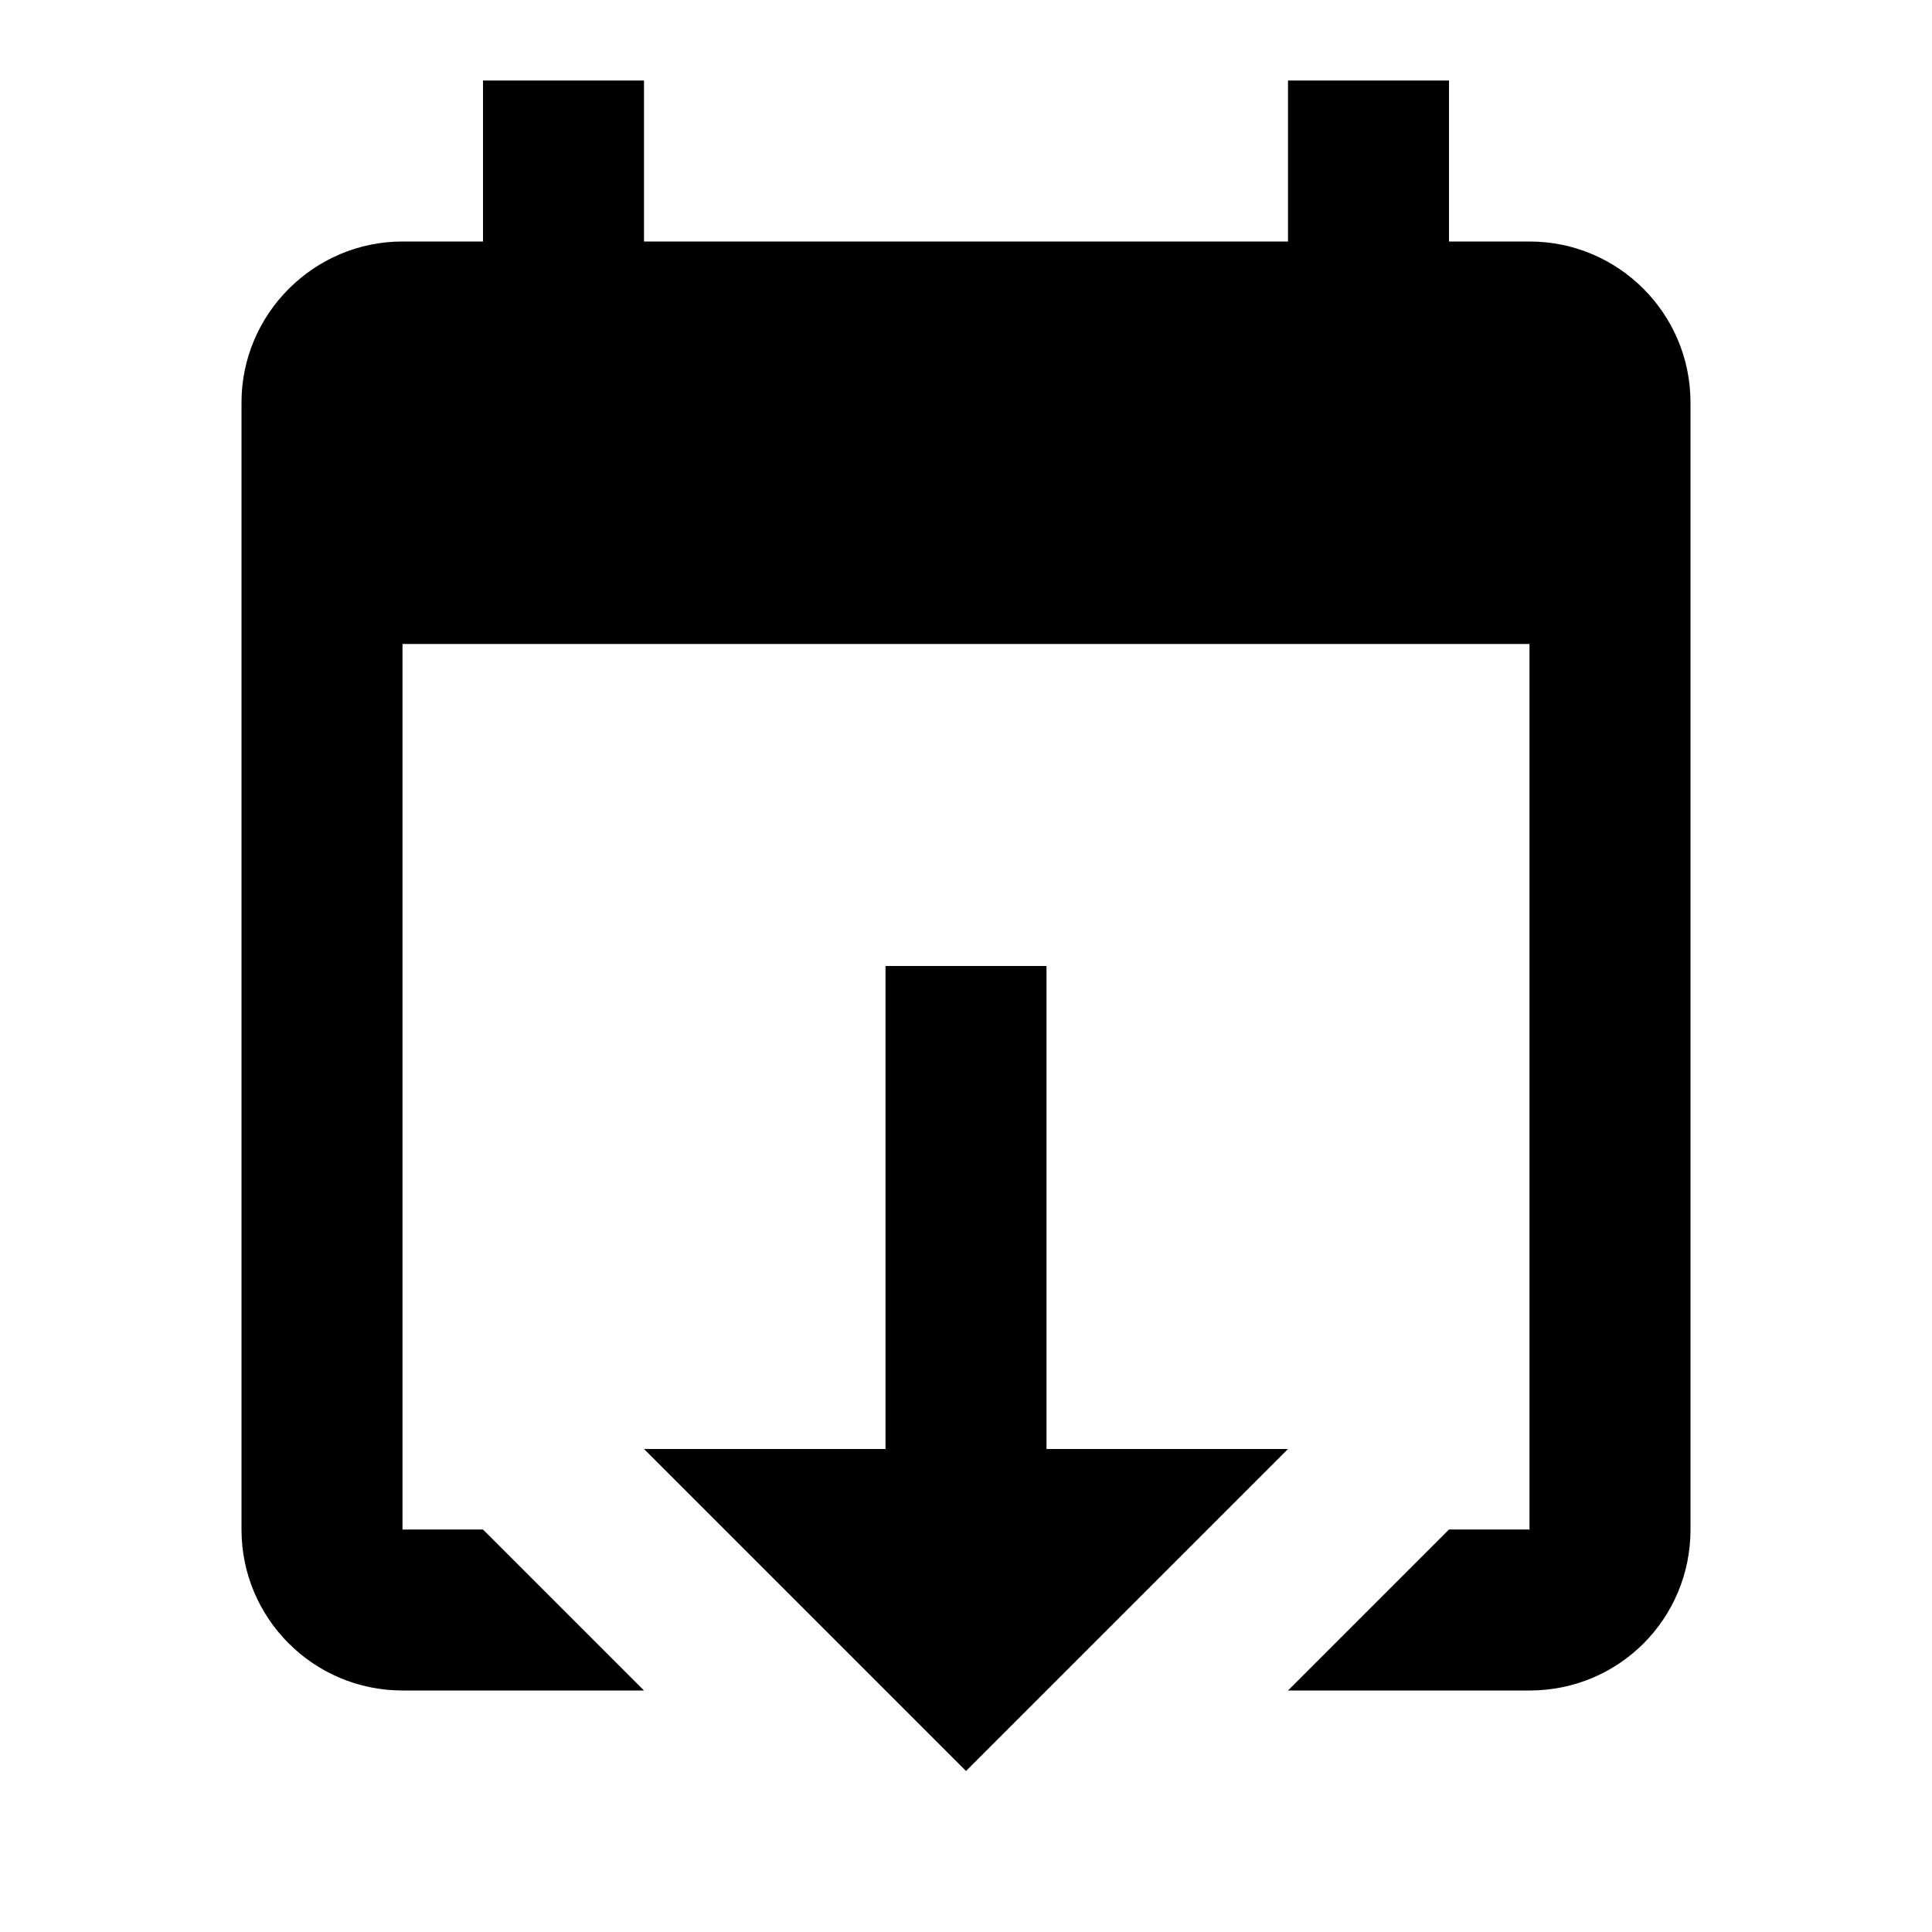
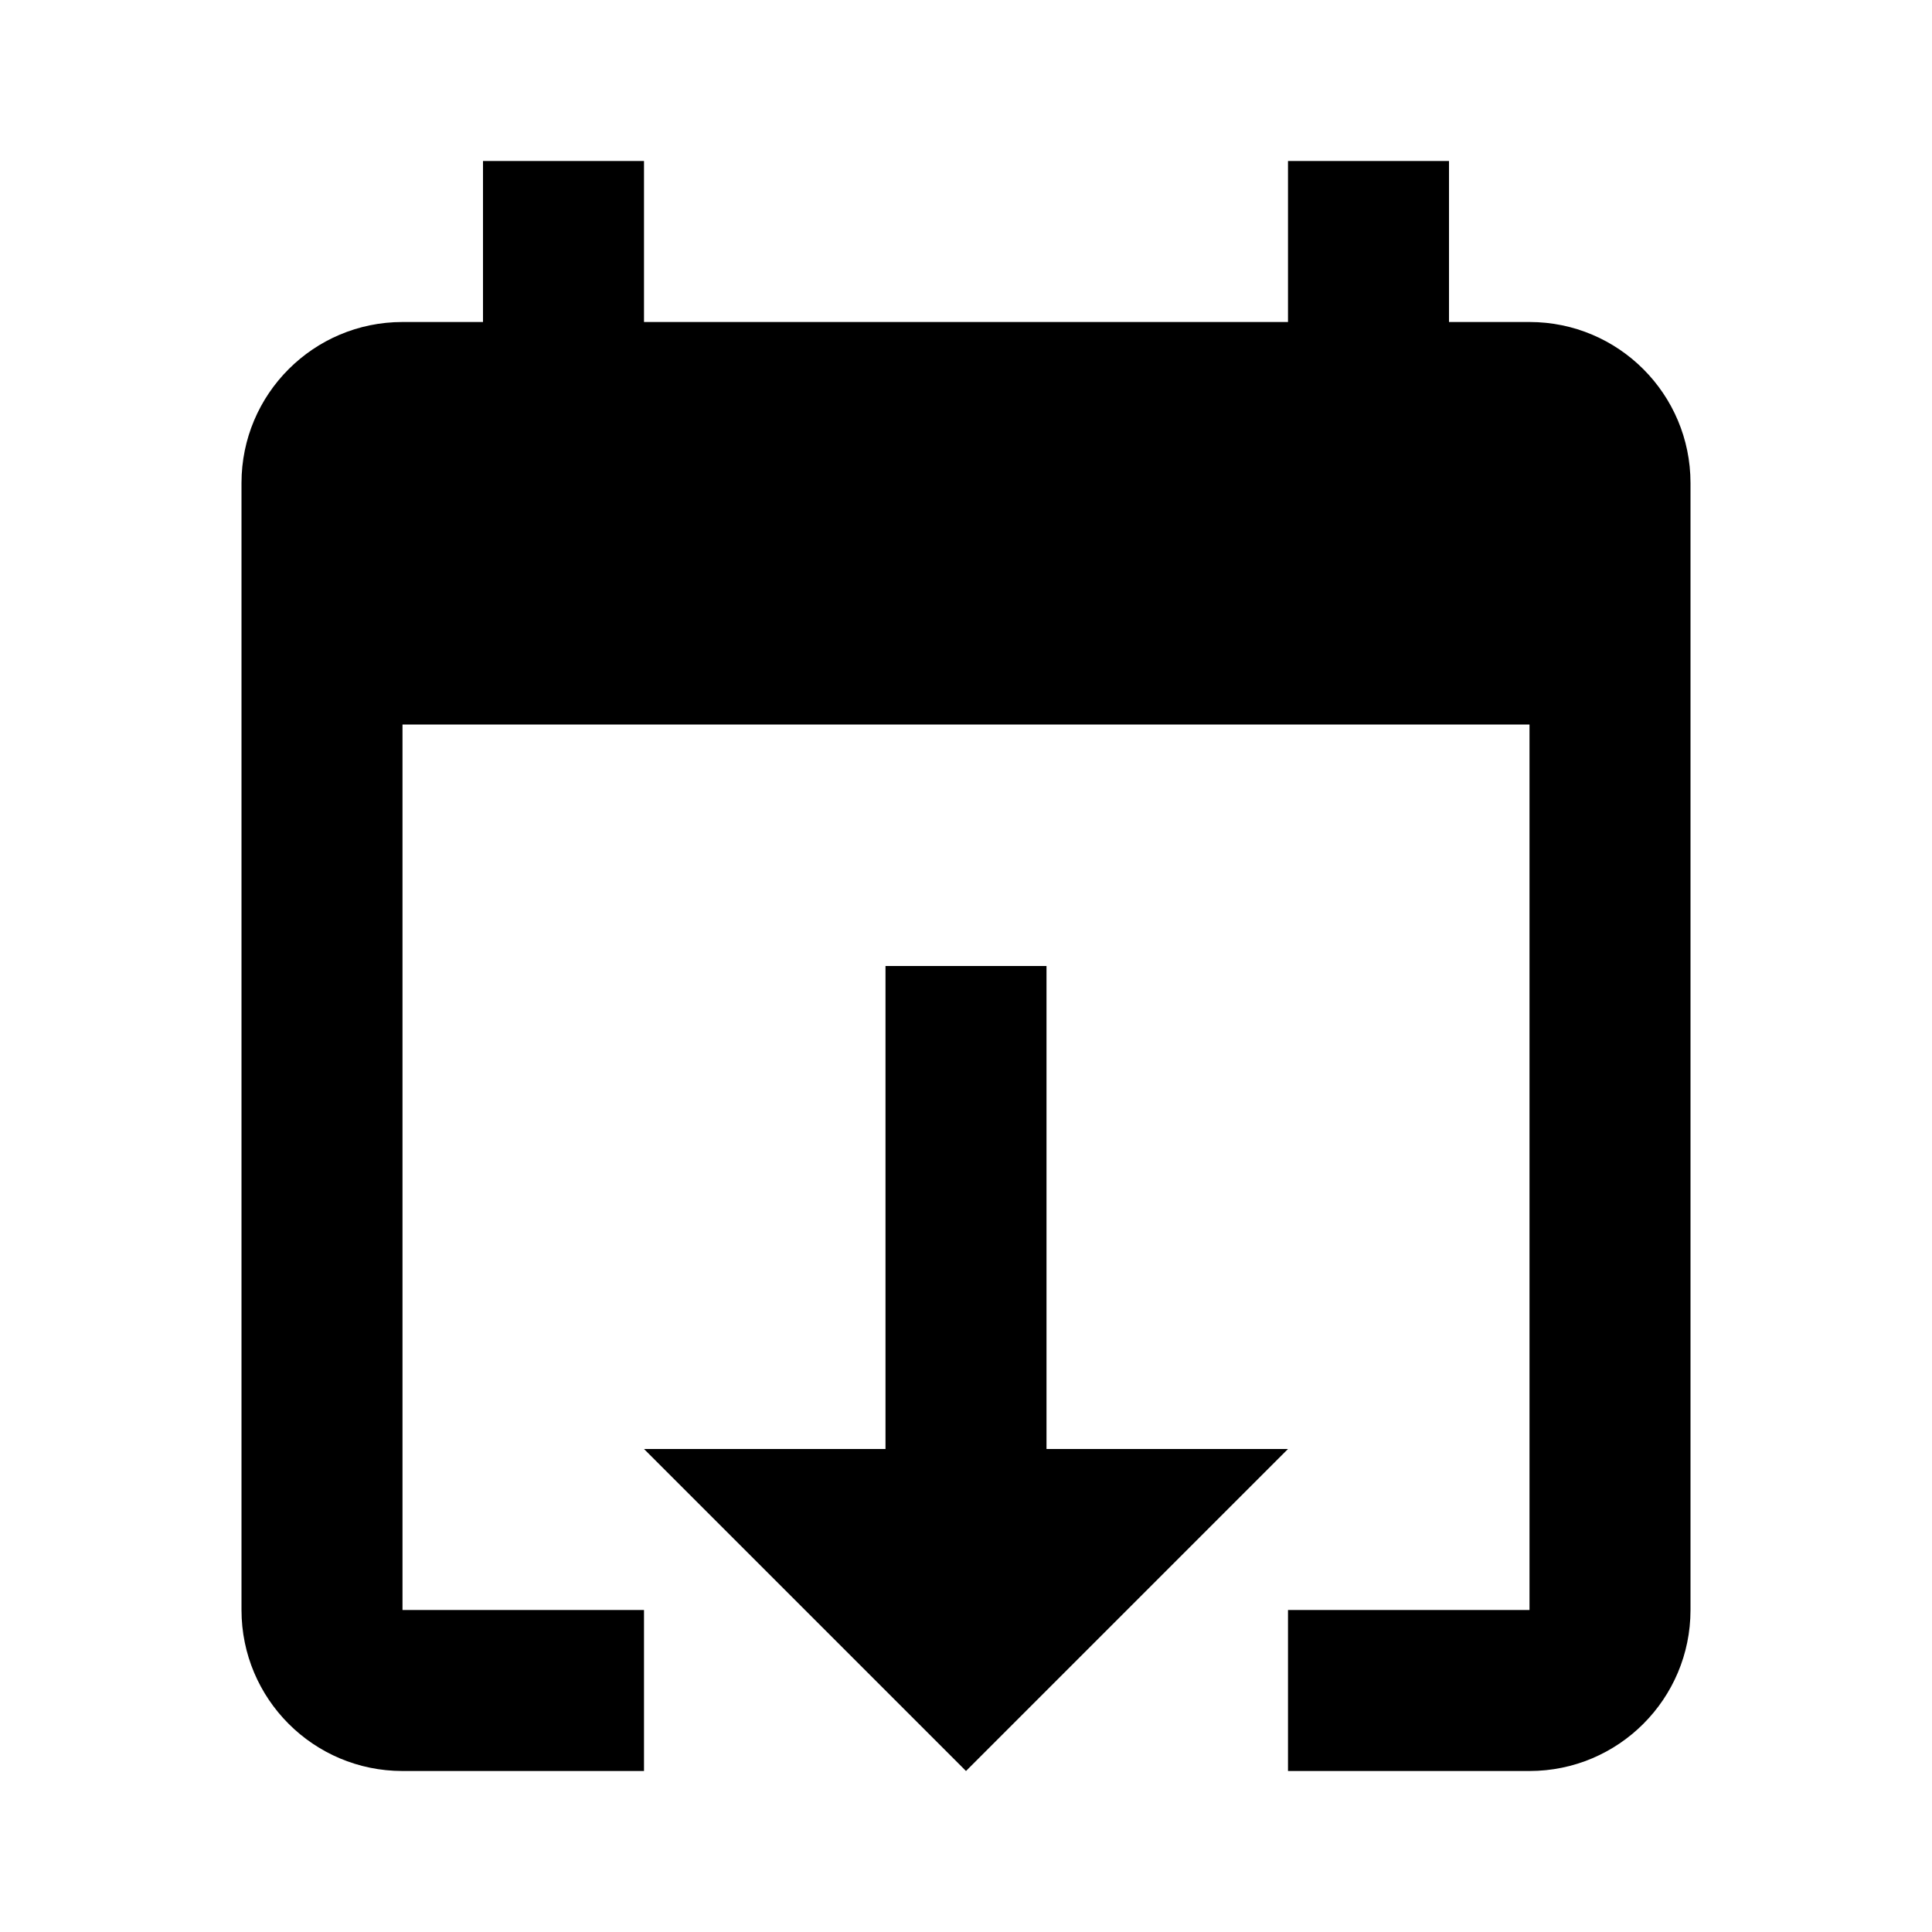
<svg xmlns="http://www.w3.org/2000/svg" viewBox="0 0 24 24">
-   <path d="m12 22 4-4h-3v-6h-2v6H8l4 4m7-19h-1V1h-2v2H8V1H6v2H5c-1.1 0-2 .9-2 2v14a2 2 0 0 0 2 2h3l-2-2H5V8h14v11h-1l-2 2h3c1.11 0 2-.89 2-2V5a2 2 0 0 0-2-2Z" />
+   <path d="m12 22 4-4h-3v-6h-2v6H8M19 4h-1V2h-2v2H8V2H6v2H5a2 2 0 0 0-2 2v14a2 2 0 0 0 2 2h3v-2H5V9h14v11h-3v2h3a2 2 0 0 0 2-2V6a2 2 0 0 0-2-2Z" />
</svg>
